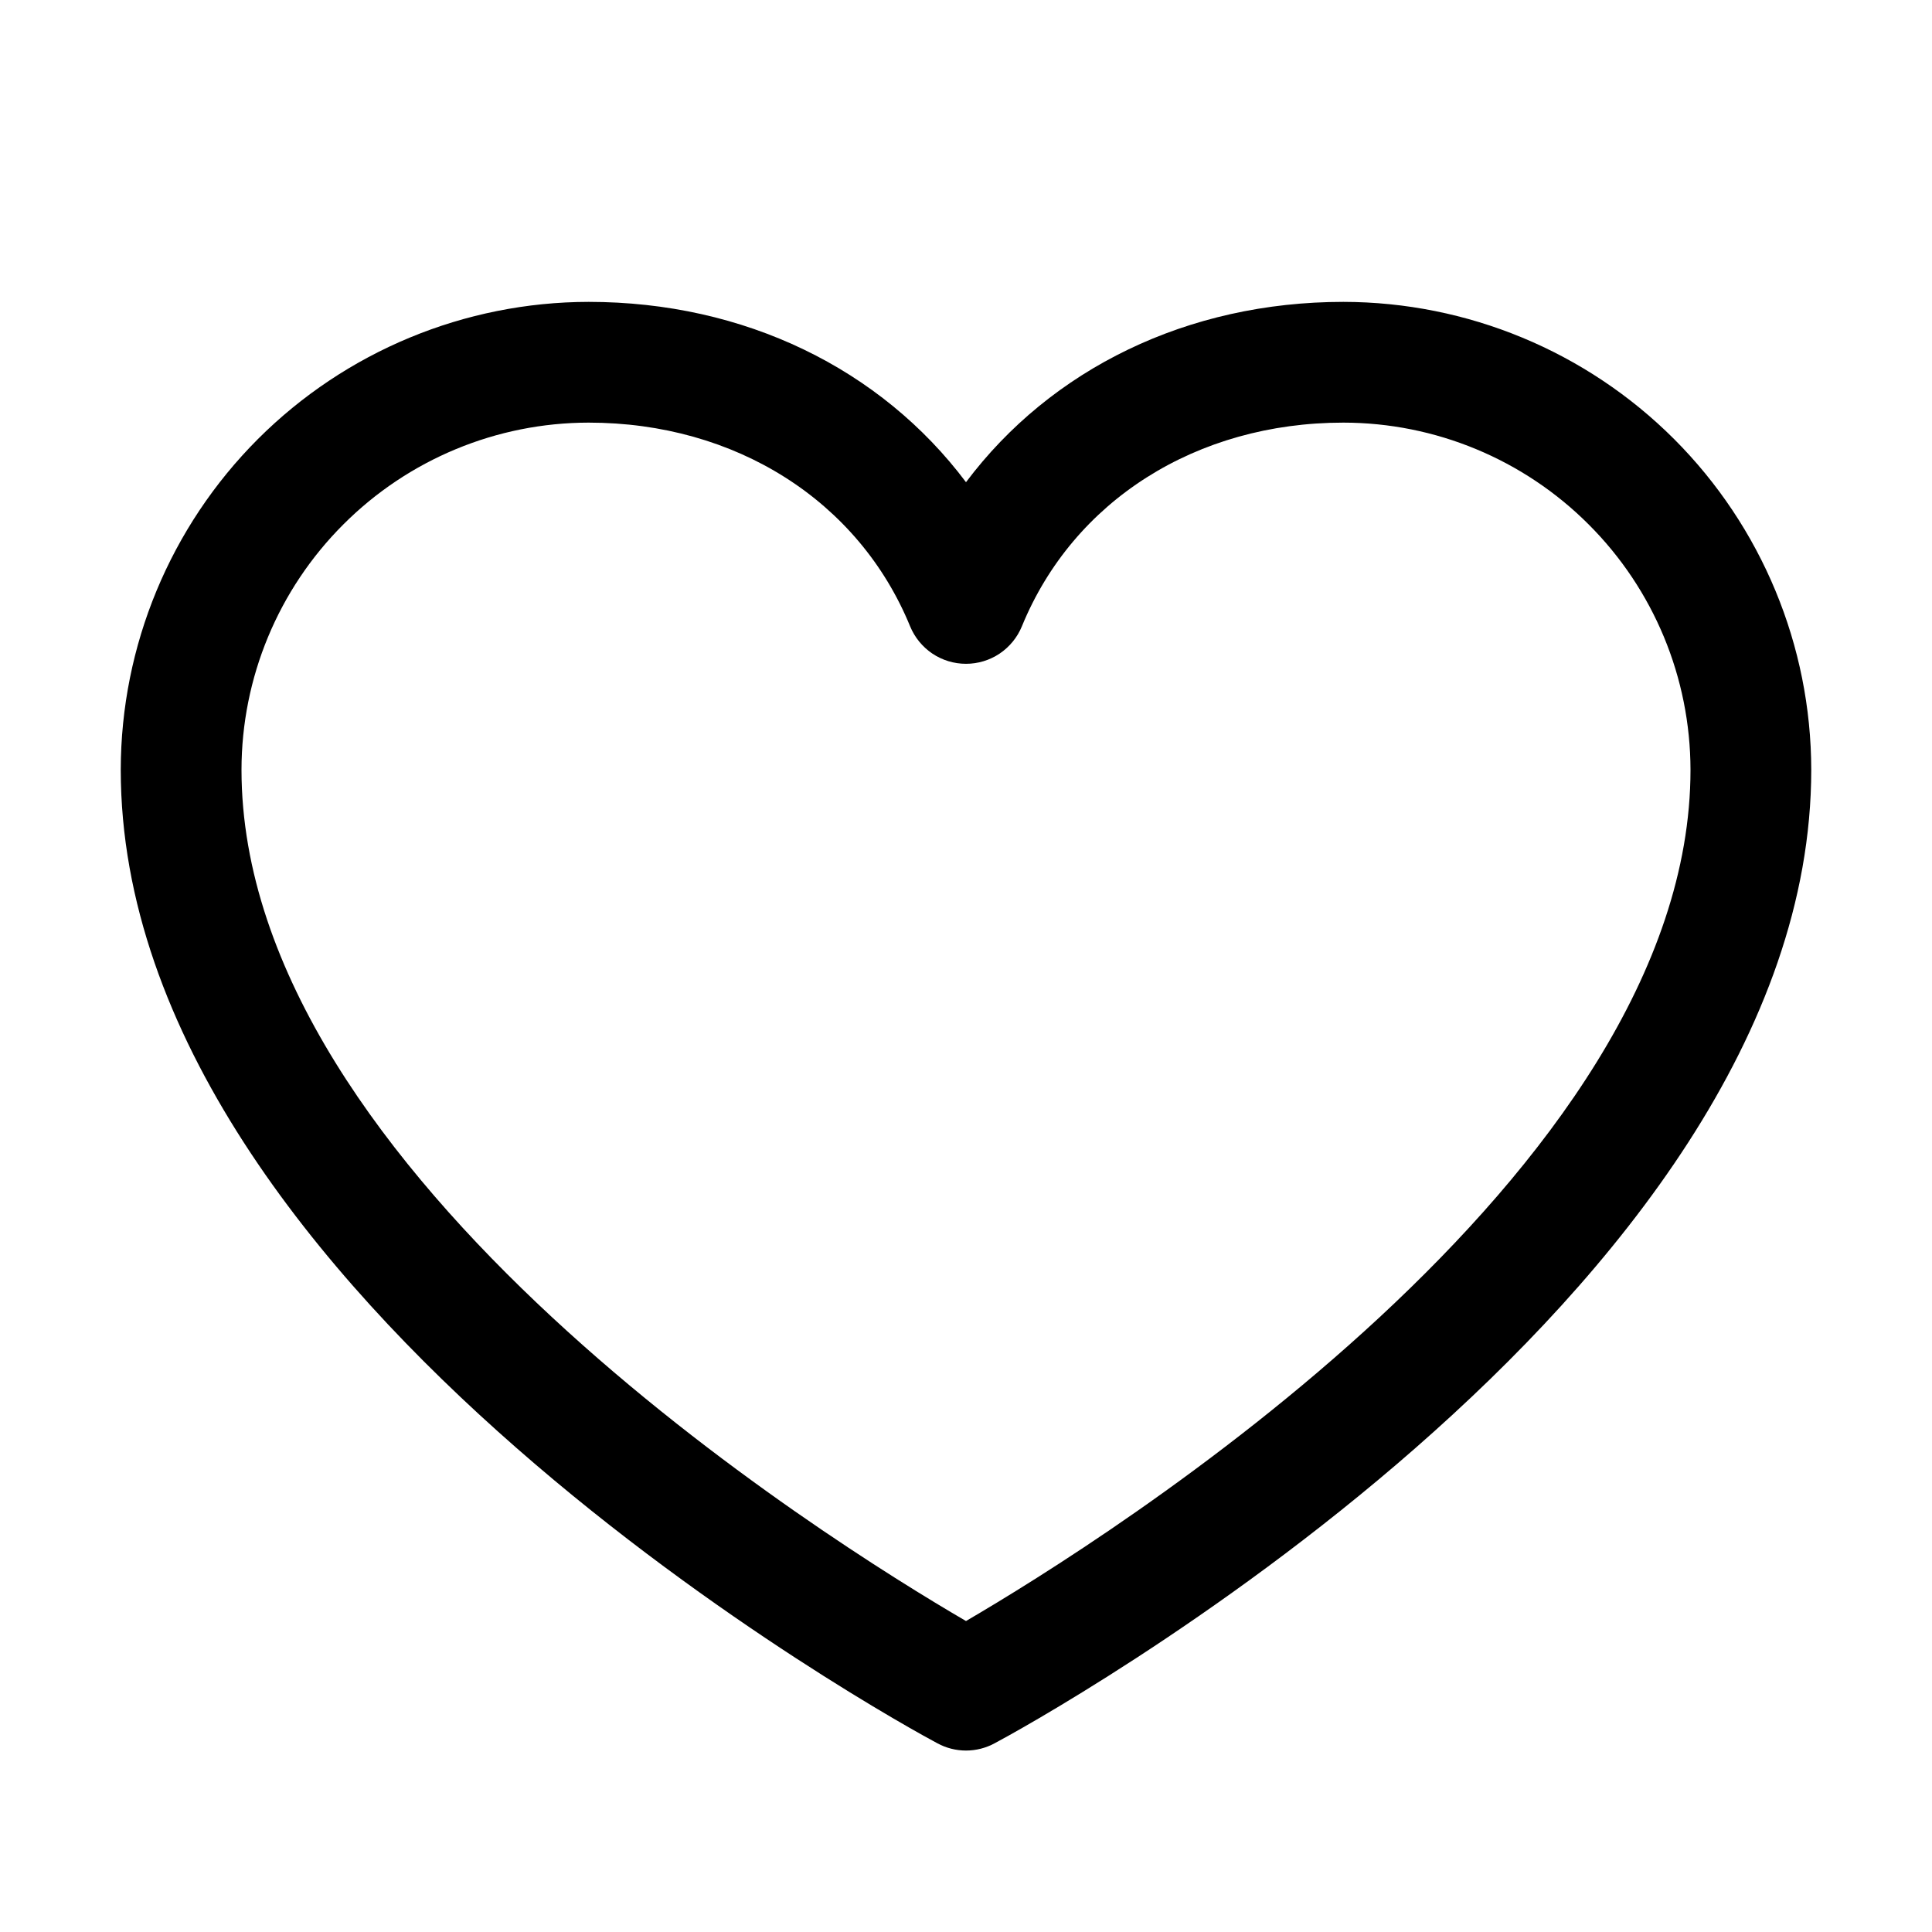
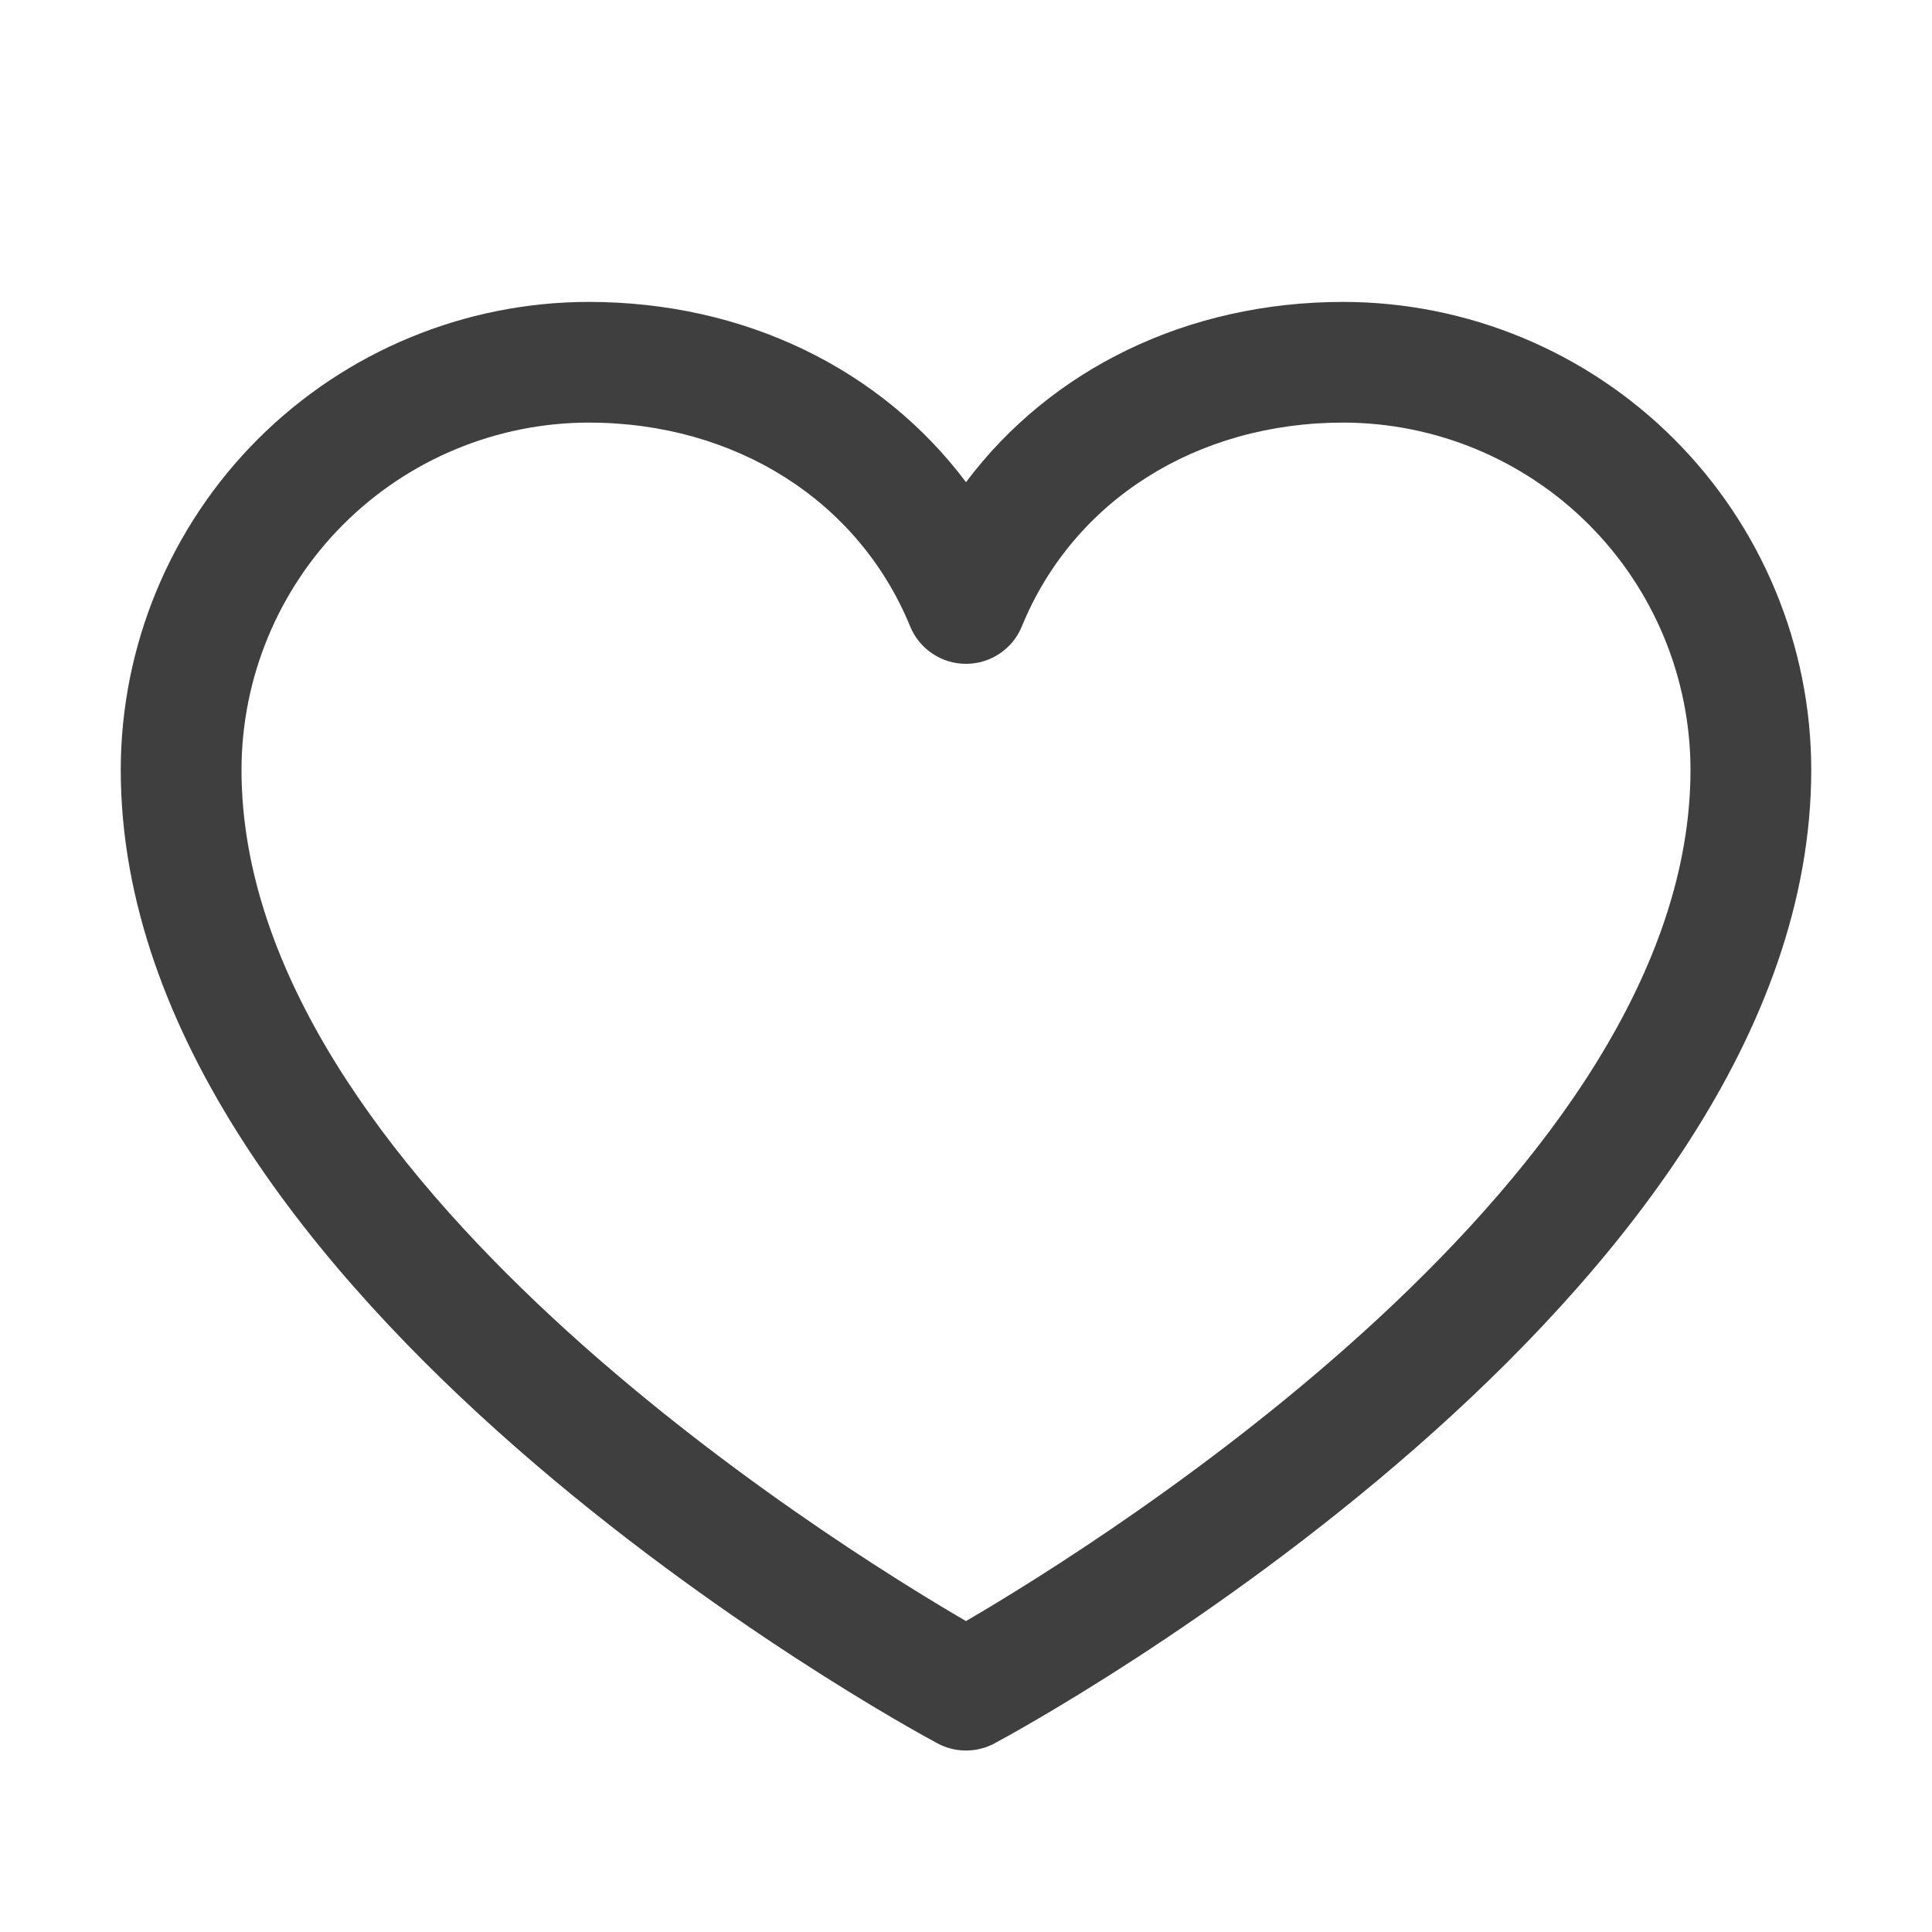
- <svg xmlns="http://www.w3.org/2000/svg" width="24" height="24" viewBox="0 0 24 24" fill="none">
-   <path d="M16.688 3.75C14.752 3.75 13.057 4.582 12 5.99C10.943 4.582 9.248 3.75 7.312 3.75C5.771 3.752 4.294 4.365 3.204 5.454C2.115 6.544 1.502 8.021 1.5 9.562C1.5 16.125 11.23 21.437 11.645 21.656C11.754 21.715 11.876 21.746 12 21.746C12.124 21.746 12.246 21.715 12.355 21.656C12.77 21.437 22.5 16.125 22.5 9.562C22.498 8.021 21.885 6.544 20.796 5.454C19.706 4.365 18.229 3.752 16.688 3.75ZM12 20.137C10.288 19.14 3 14.596 3 9.562C3.001 8.419 3.456 7.323 4.265 6.515C5.073 5.706 6.169 5.251 7.312 5.25C9.136 5.25 10.667 6.221 11.306 7.781C11.363 7.919 11.459 8.036 11.582 8.119C11.706 8.202 11.851 8.246 12 8.246C12.149 8.246 12.294 8.202 12.418 8.119C12.541 8.036 12.637 7.919 12.694 7.781C13.333 6.218 14.864 5.25 16.688 5.25C17.831 5.251 18.927 5.706 19.735 6.515C20.544 7.323 20.998 8.419 21 9.562C21 14.588 13.71 19.139 12 20.137Z" fill="black" />
+ <svg xmlns="http://www.w3.org/2000/svg" width="30" height="30" viewBox="0 0 30 30" fill="none">
+   <path d="M20.859 4.688C18.439 4.688 16.321 5.728 15 7.487C13.679 5.728 11.56 4.688 9.141 4.688C7.214 4.69 5.368 5.456 4.005 6.818C2.643 8.18 1.877 10.027 1.875 11.953C1.875 20.156 14.038 26.796 14.556 27.07C14.692 27.144 14.845 27.182 15 27.182C15.155 27.182 15.308 27.144 15.444 27.07C15.962 26.796 28.125 20.156 28.125 11.953C28.123 10.027 27.357 8.18 25.995 6.818C24.633 5.456 22.786 4.69 20.859 4.688ZM15 25.172C12.86 23.925 3.75 18.245 3.75 11.953C3.752 10.524 4.32 9.154 5.331 8.143C6.341 7.133 7.712 6.564 9.141 6.562C11.42 6.562 13.334 7.777 14.133 9.727C14.203 9.899 14.324 10.046 14.478 10.149C14.632 10.253 14.814 10.308 15 10.308C15.186 10.308 15.368 10.253 15.522 10.149C15.676 10.046 15.797 9.899 15.867 9.727C16.666 7.773 18.58 6.562 20.859 6.562C22.288 6.564 23.659 7.133 24.669 8.143C25.68 9.154 26.248 10.524 26.25 11.953C26.25 18.235 17.137 23.924 15 25.172Z" fill="#3F3F3F" />
</svg>
